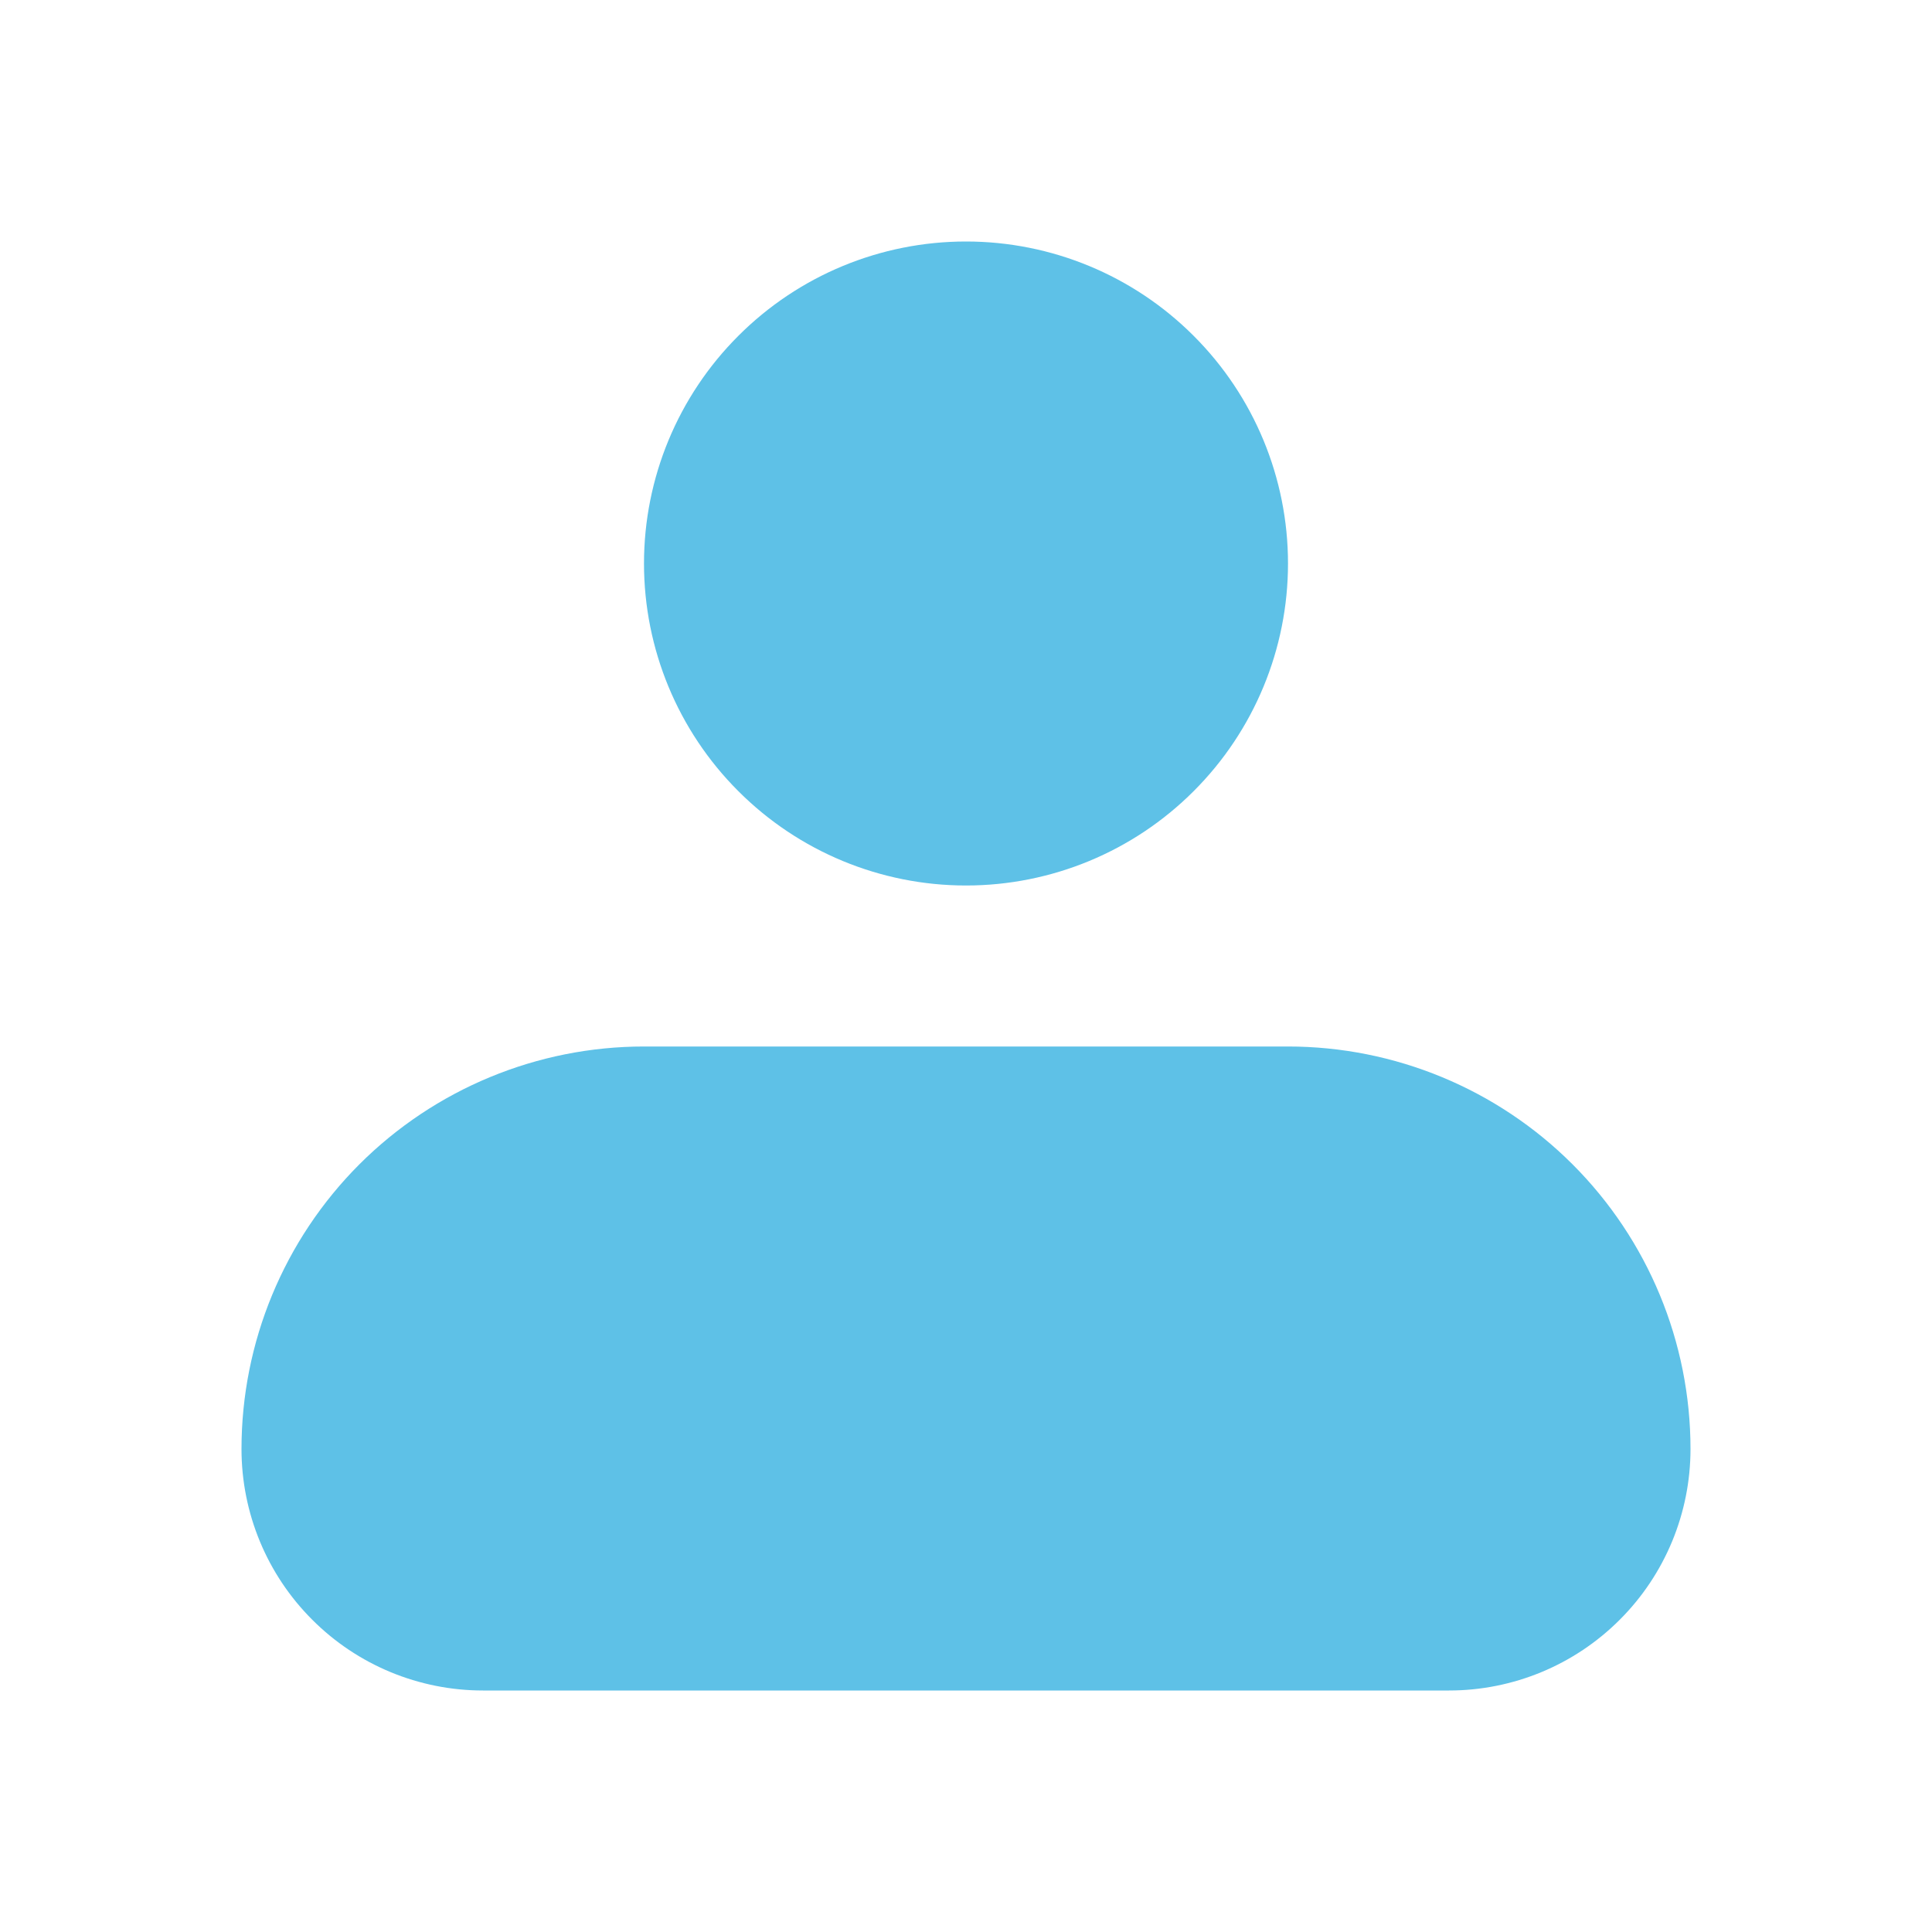
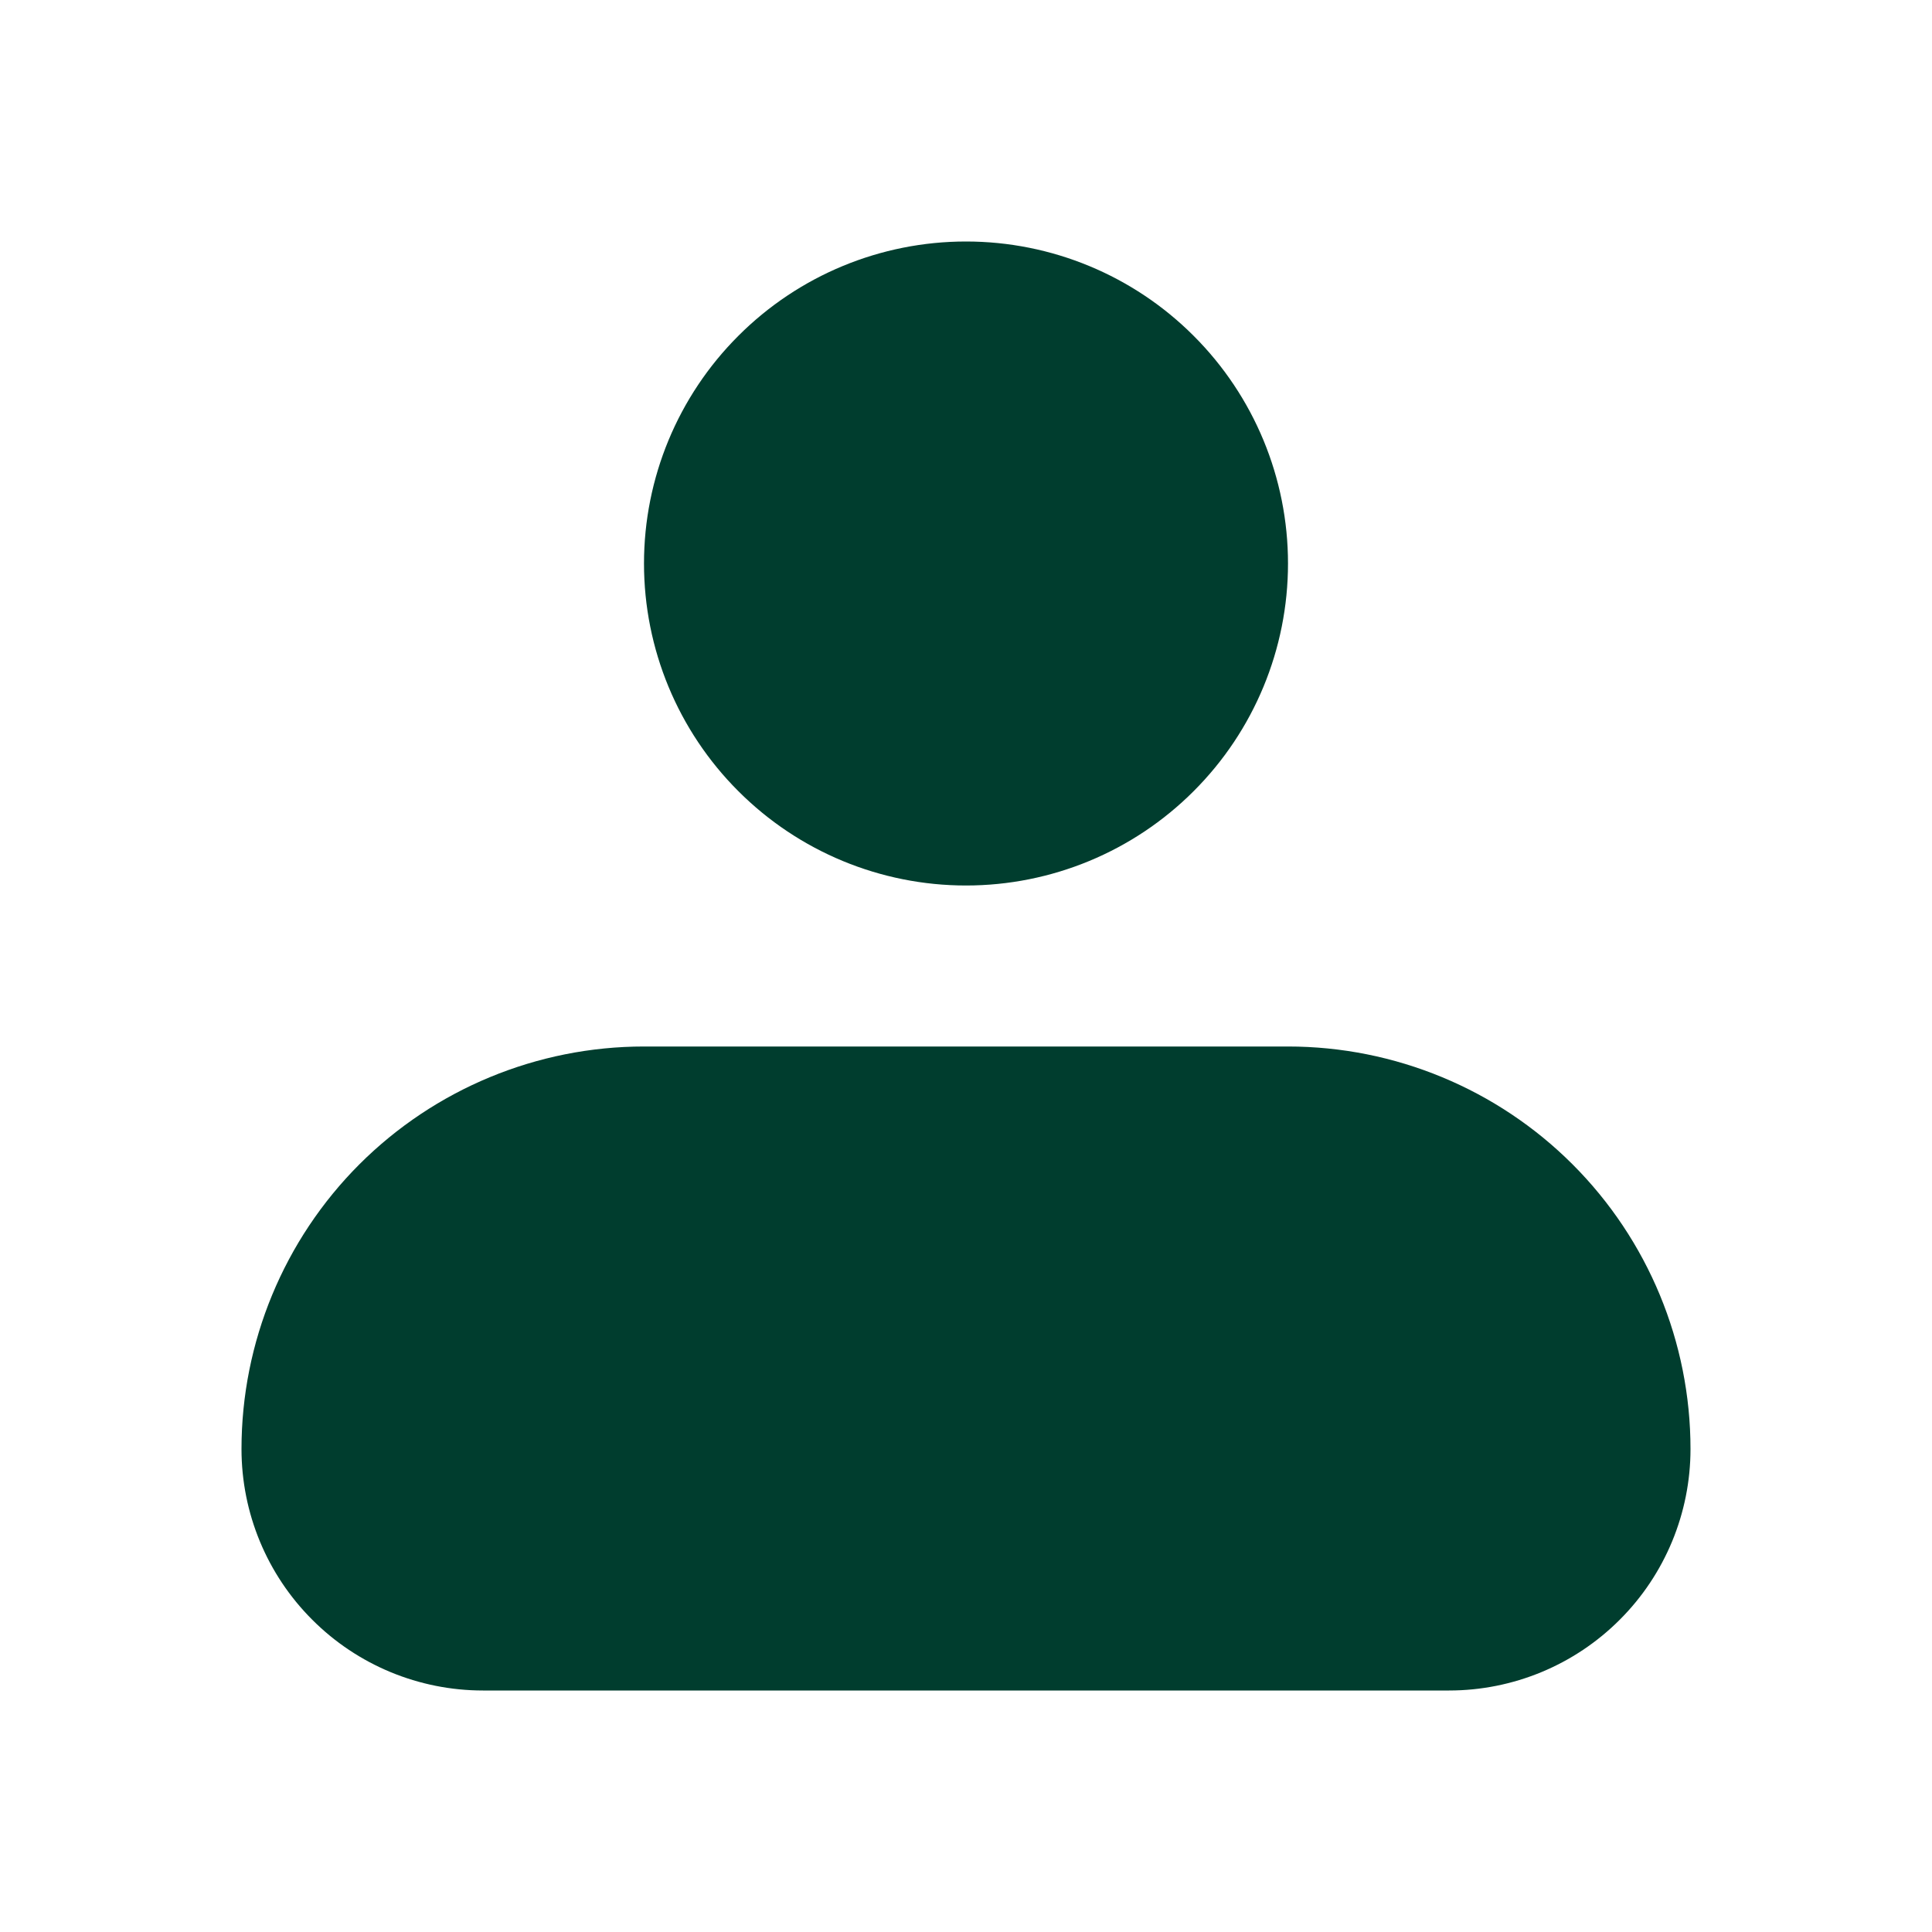
<svg xmlns="http://www.w3.org/2000/svg" width="24" height="24" viewBox="0 0 24 24" fill="none">
-   <path fill-rule="evenodd" clip-rule="evenodd" d="M8 7C8 5.939 8.421 4.922 9.172 4.172C9.922 3.421 10.939 3 12 3C13.061 3 14.078 3.421 14.828 4.172C15.579 4.922 16 5.939 16 7C16 8.061 15.579 9.078 14.828 9.828C14.078 10.579 13.061 11 12 11C10.939 11 9.922 10.579 9.172 9.828C8.421 9.078 8 8.061 8 7ZM8 13C6.674 13 5.402 13.527 4.464 14.464C3.527 15.402 3 16.674 3 18C3 18.796 3.316 19.559 3.879 20.121C4.441 20.684 5.204 21 6 21H18C18.796 21 19.559 20.684 20.121 20.121C20.684 19.559 21 18.796 21 18C21 16.674 20.473 15.402 19.535 14.464C18.598 13.527 17.326 13 16 13H8Z" fill="#5EC1E7" />
+   <path fill-rule="evenodd" clip-rule="evenodd" d="M8 7C8 5.939 8.421 4.922 9.172 4.172C9.922 3.421 10.939 3 12 3C13.061 3 14.078 3.421 14.828 4.172C15.579 4.922 16 5.939 16 7C16 8.061 15.579 9.078 14.828 9.828C14.078 10.579 13.061 11 12 11C10.939 11 9.922 10.579 9.172 9.828C8.421 9.078 8 8.061 8 7ZM8 13C6.674 13 5.402 13.527 4.464 14.464C3.527 15.402 3 16.674 3 18C3 18.796 3.316 19.559 3.879 20.121C4.441 20.684 5.204 21 6 21H18C18.796 21 19.559 20.684 20.121 20.121C20.684 19.559 21 18.796 21 18C21 16.674 20.473 15.402 19.535 14.464C18.598 13.527 17.326 13 16 13H8Z" fill="#003D2E" />
</svg>
